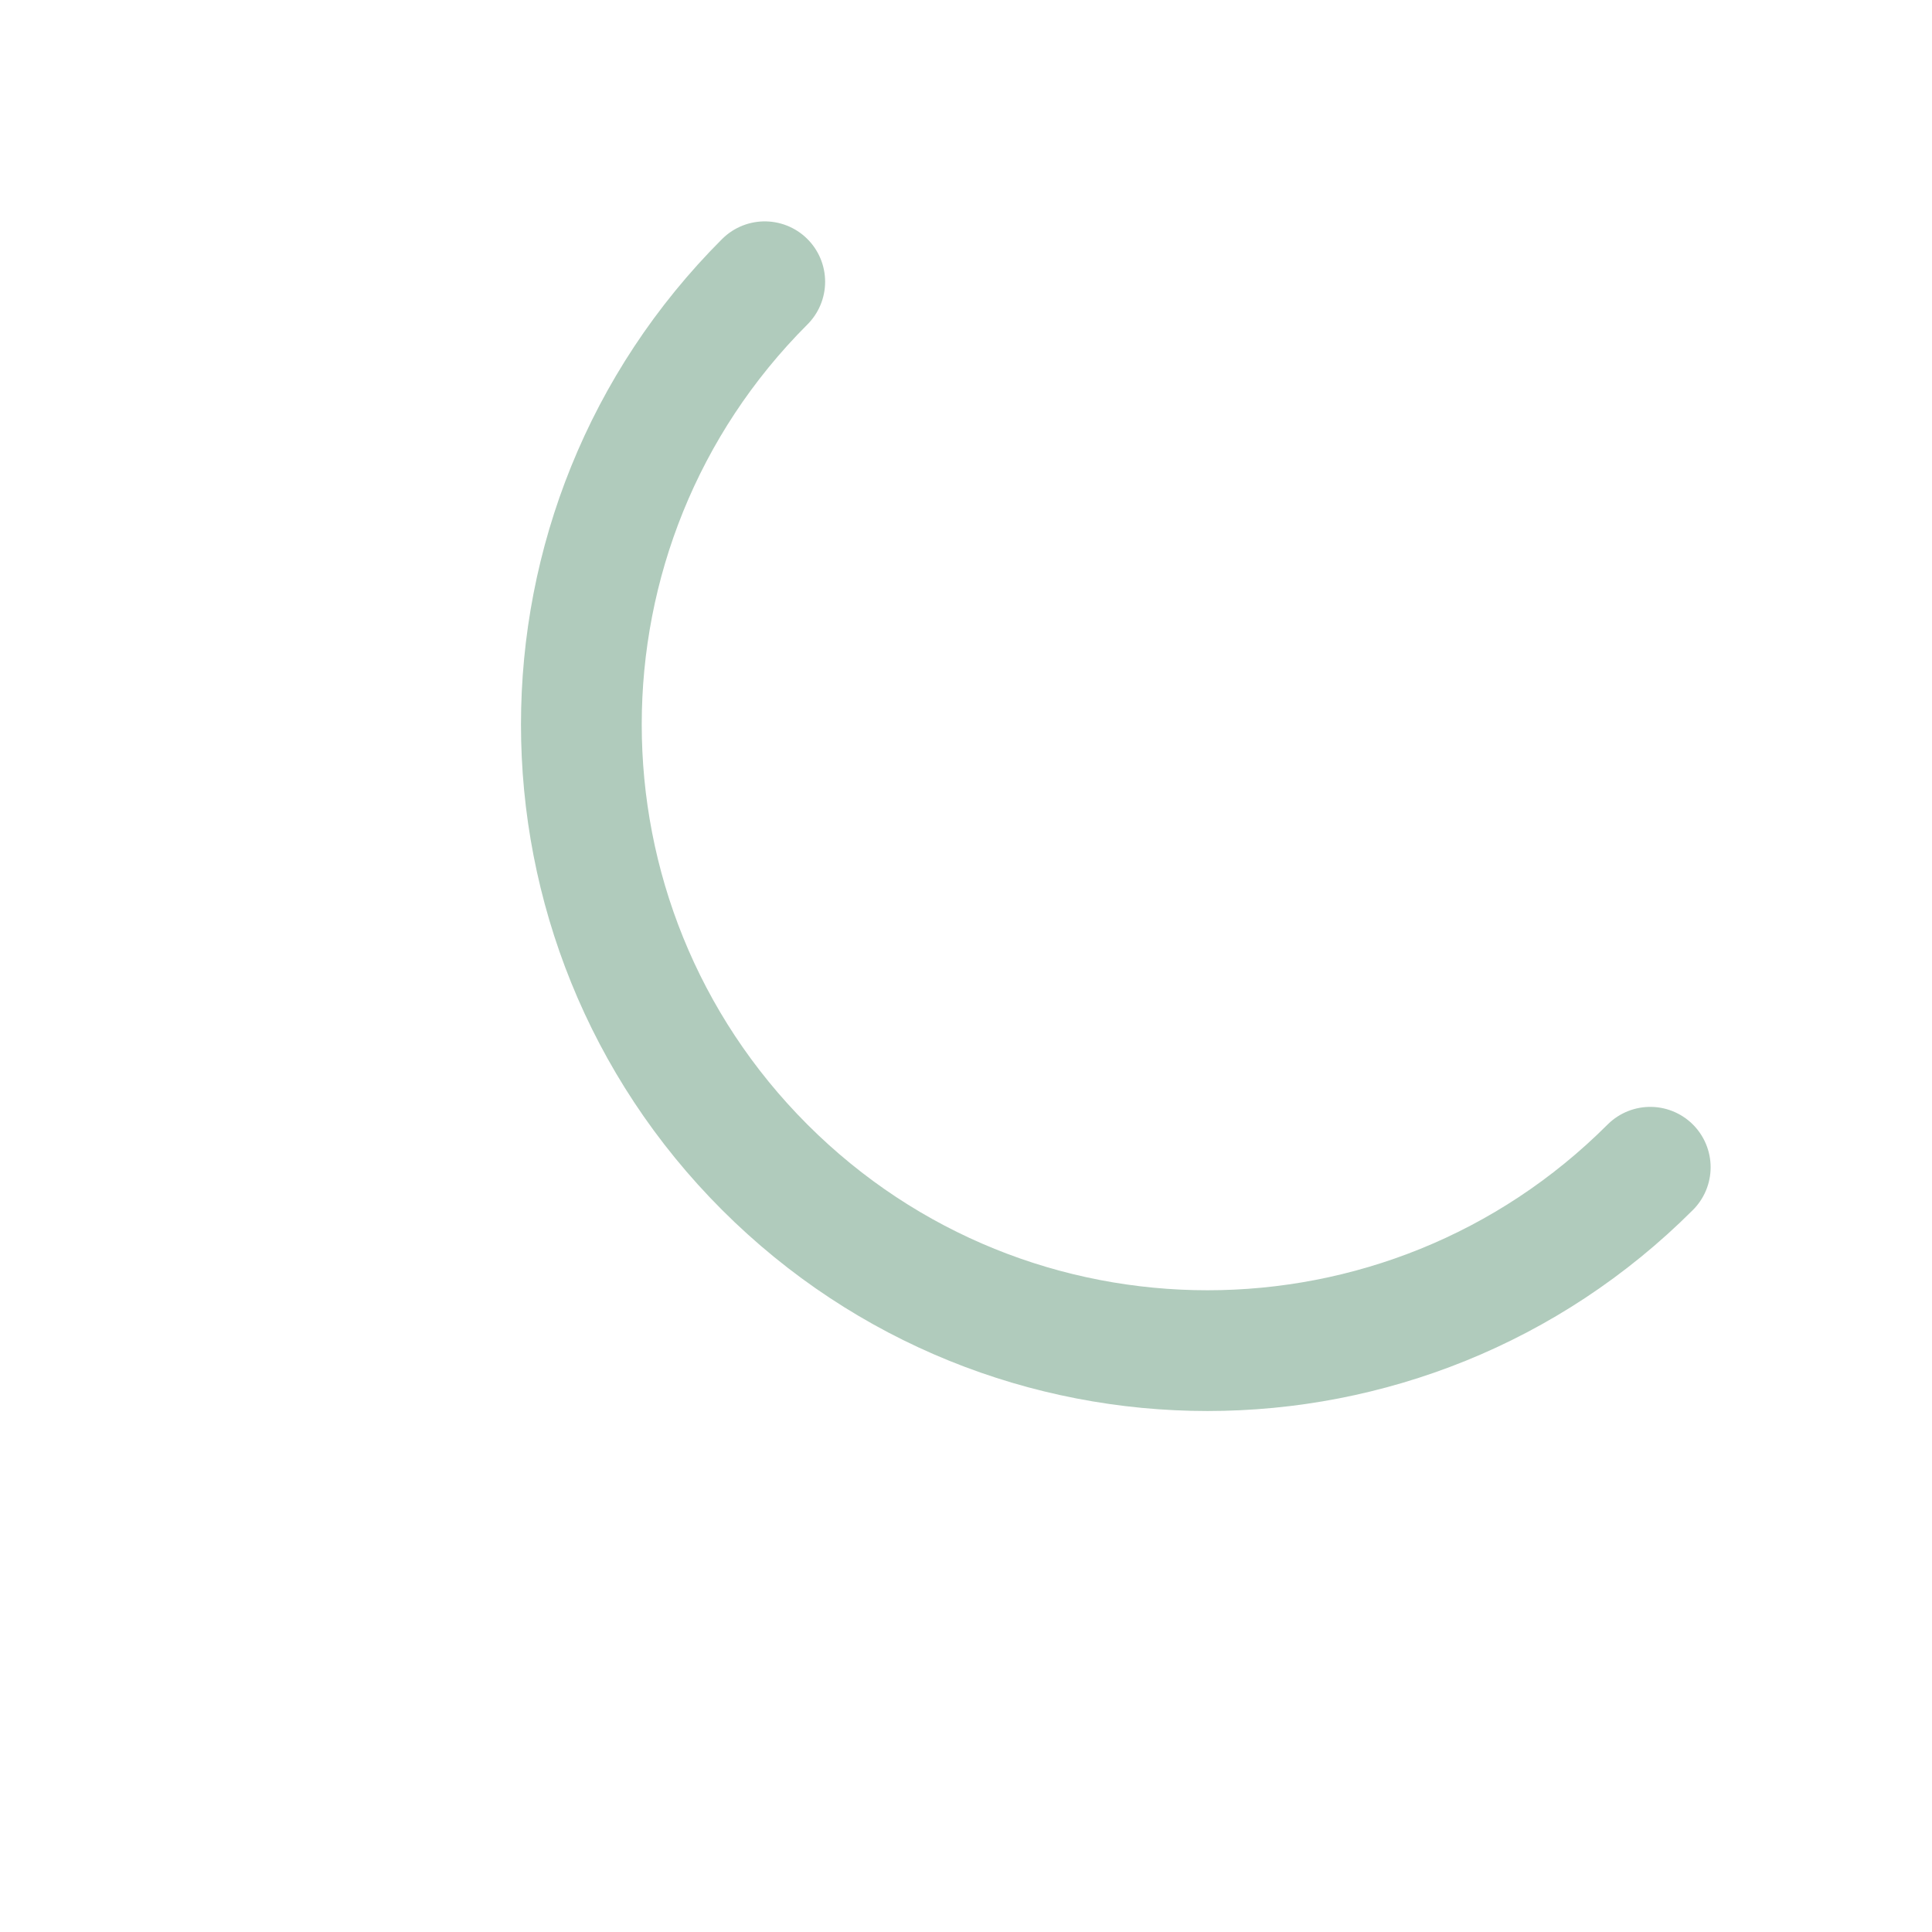
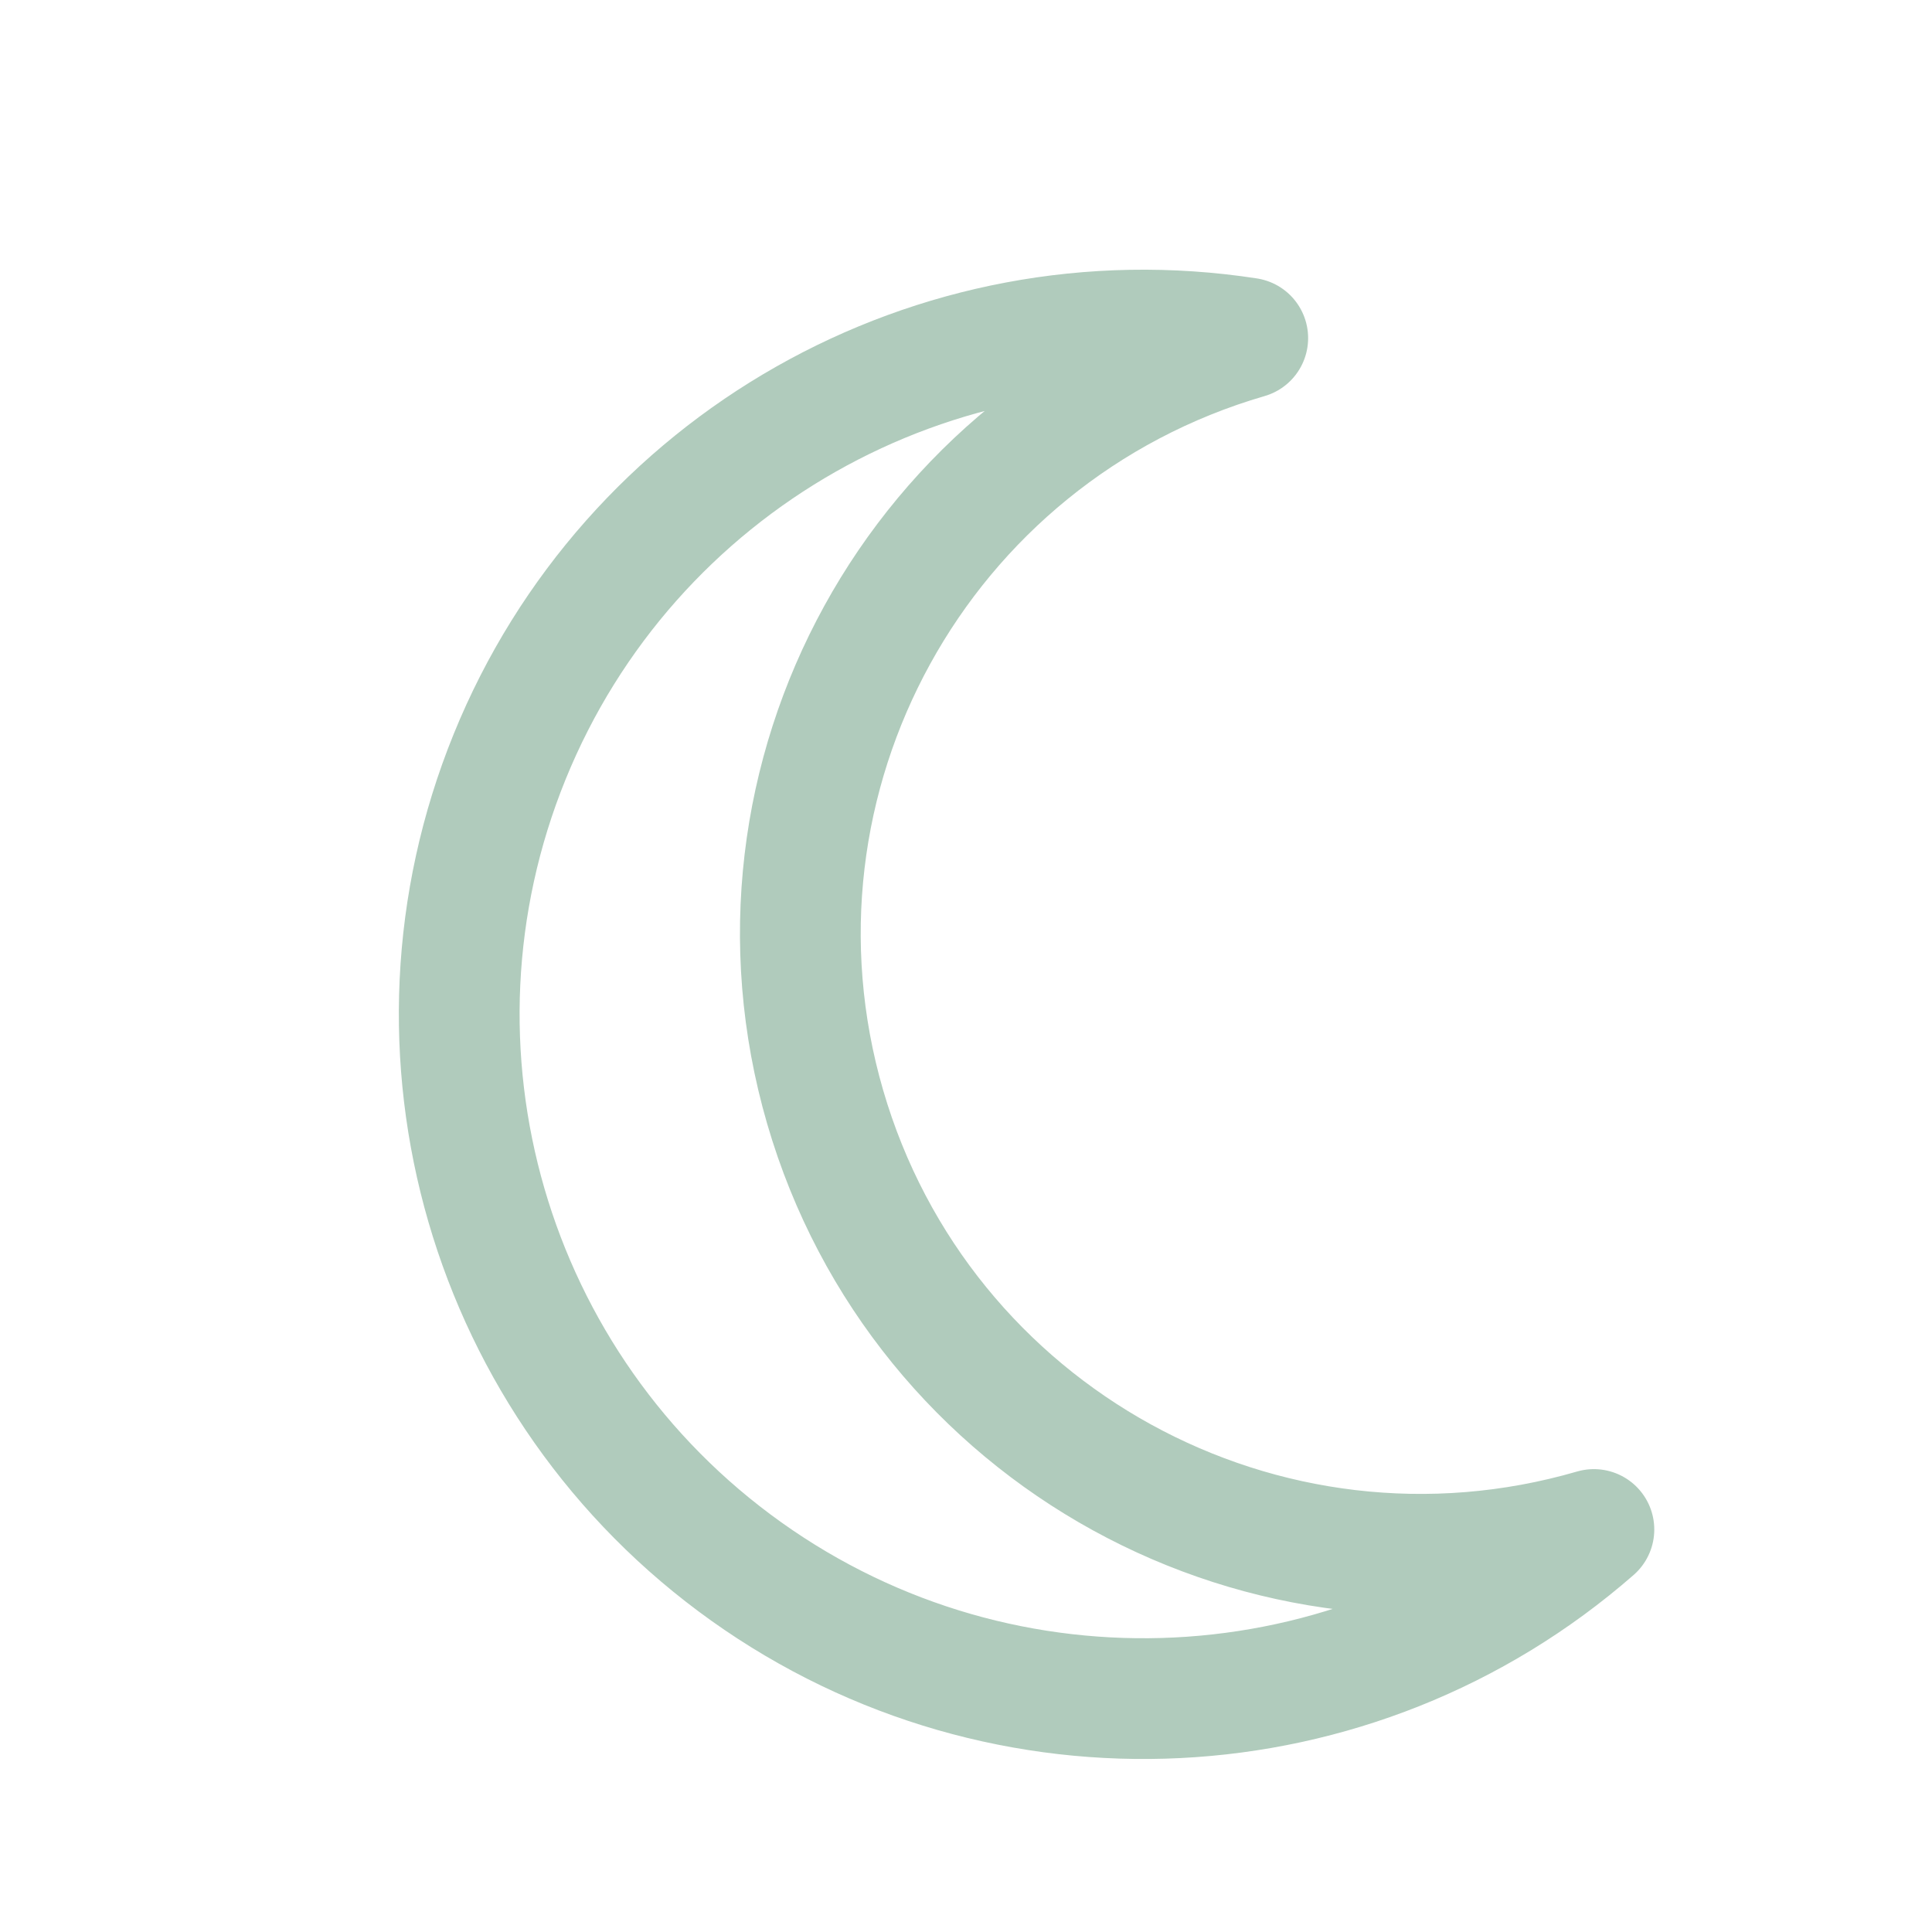
- <svg xmlns="http://www.w3.org/2000/svg" viewBox="0 0 24 24" width="24" height="24" fill="none" stroke="#B0CBBC" stroke-width="1.5" stroke-linecap="round" stroke-linejoin="round">
-   <path d="M20.5 14.5A7.5 7.5 0 0 1 9.5 3.5 7.5 7.5 0 1 0 20.5 14.5z" />
+ <svg xmlns="http://www.w3.org/2000/svg" width="24" height="24" viewBox="0 0 24 24" fill="none">
+   <path d="M15.5 4.2a8.5 8.5 0 1 0 4.3 14.8 6.5 6.5 0 1 1-4.3-14.8z" stroke="#B0CBBC" stroke-width="1.5" stroke-linejoin="round" />
</svg>
